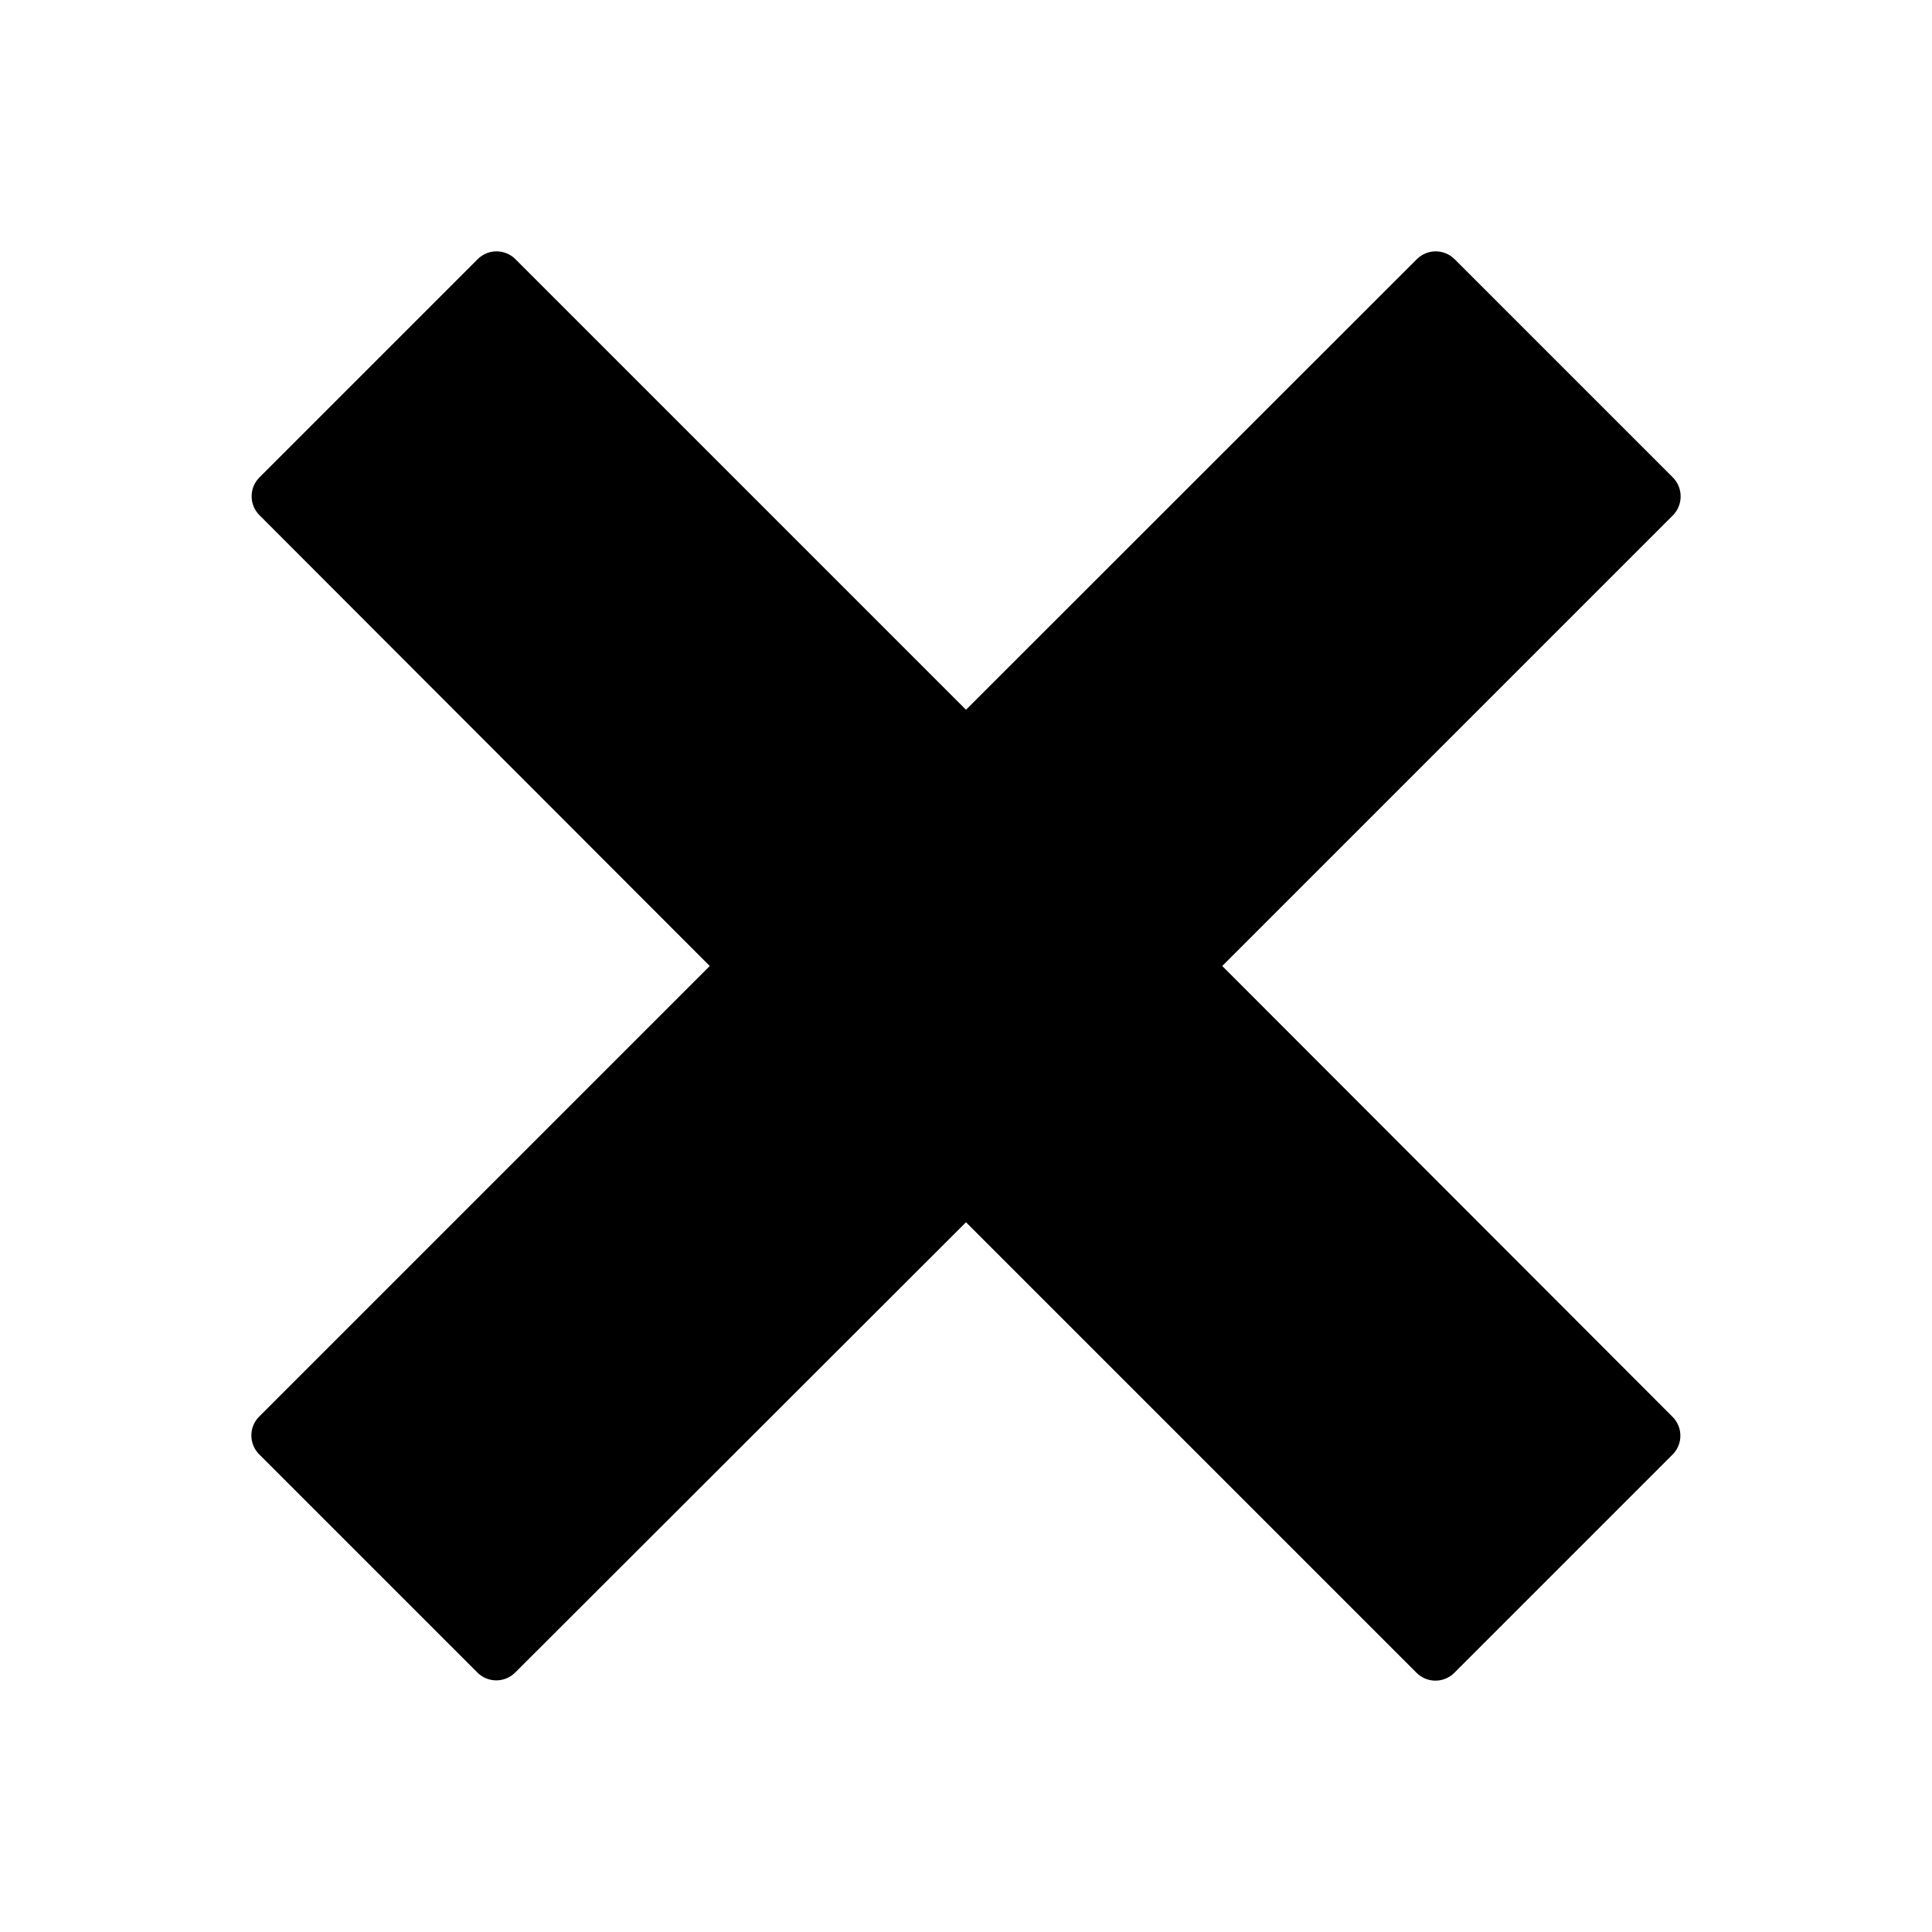
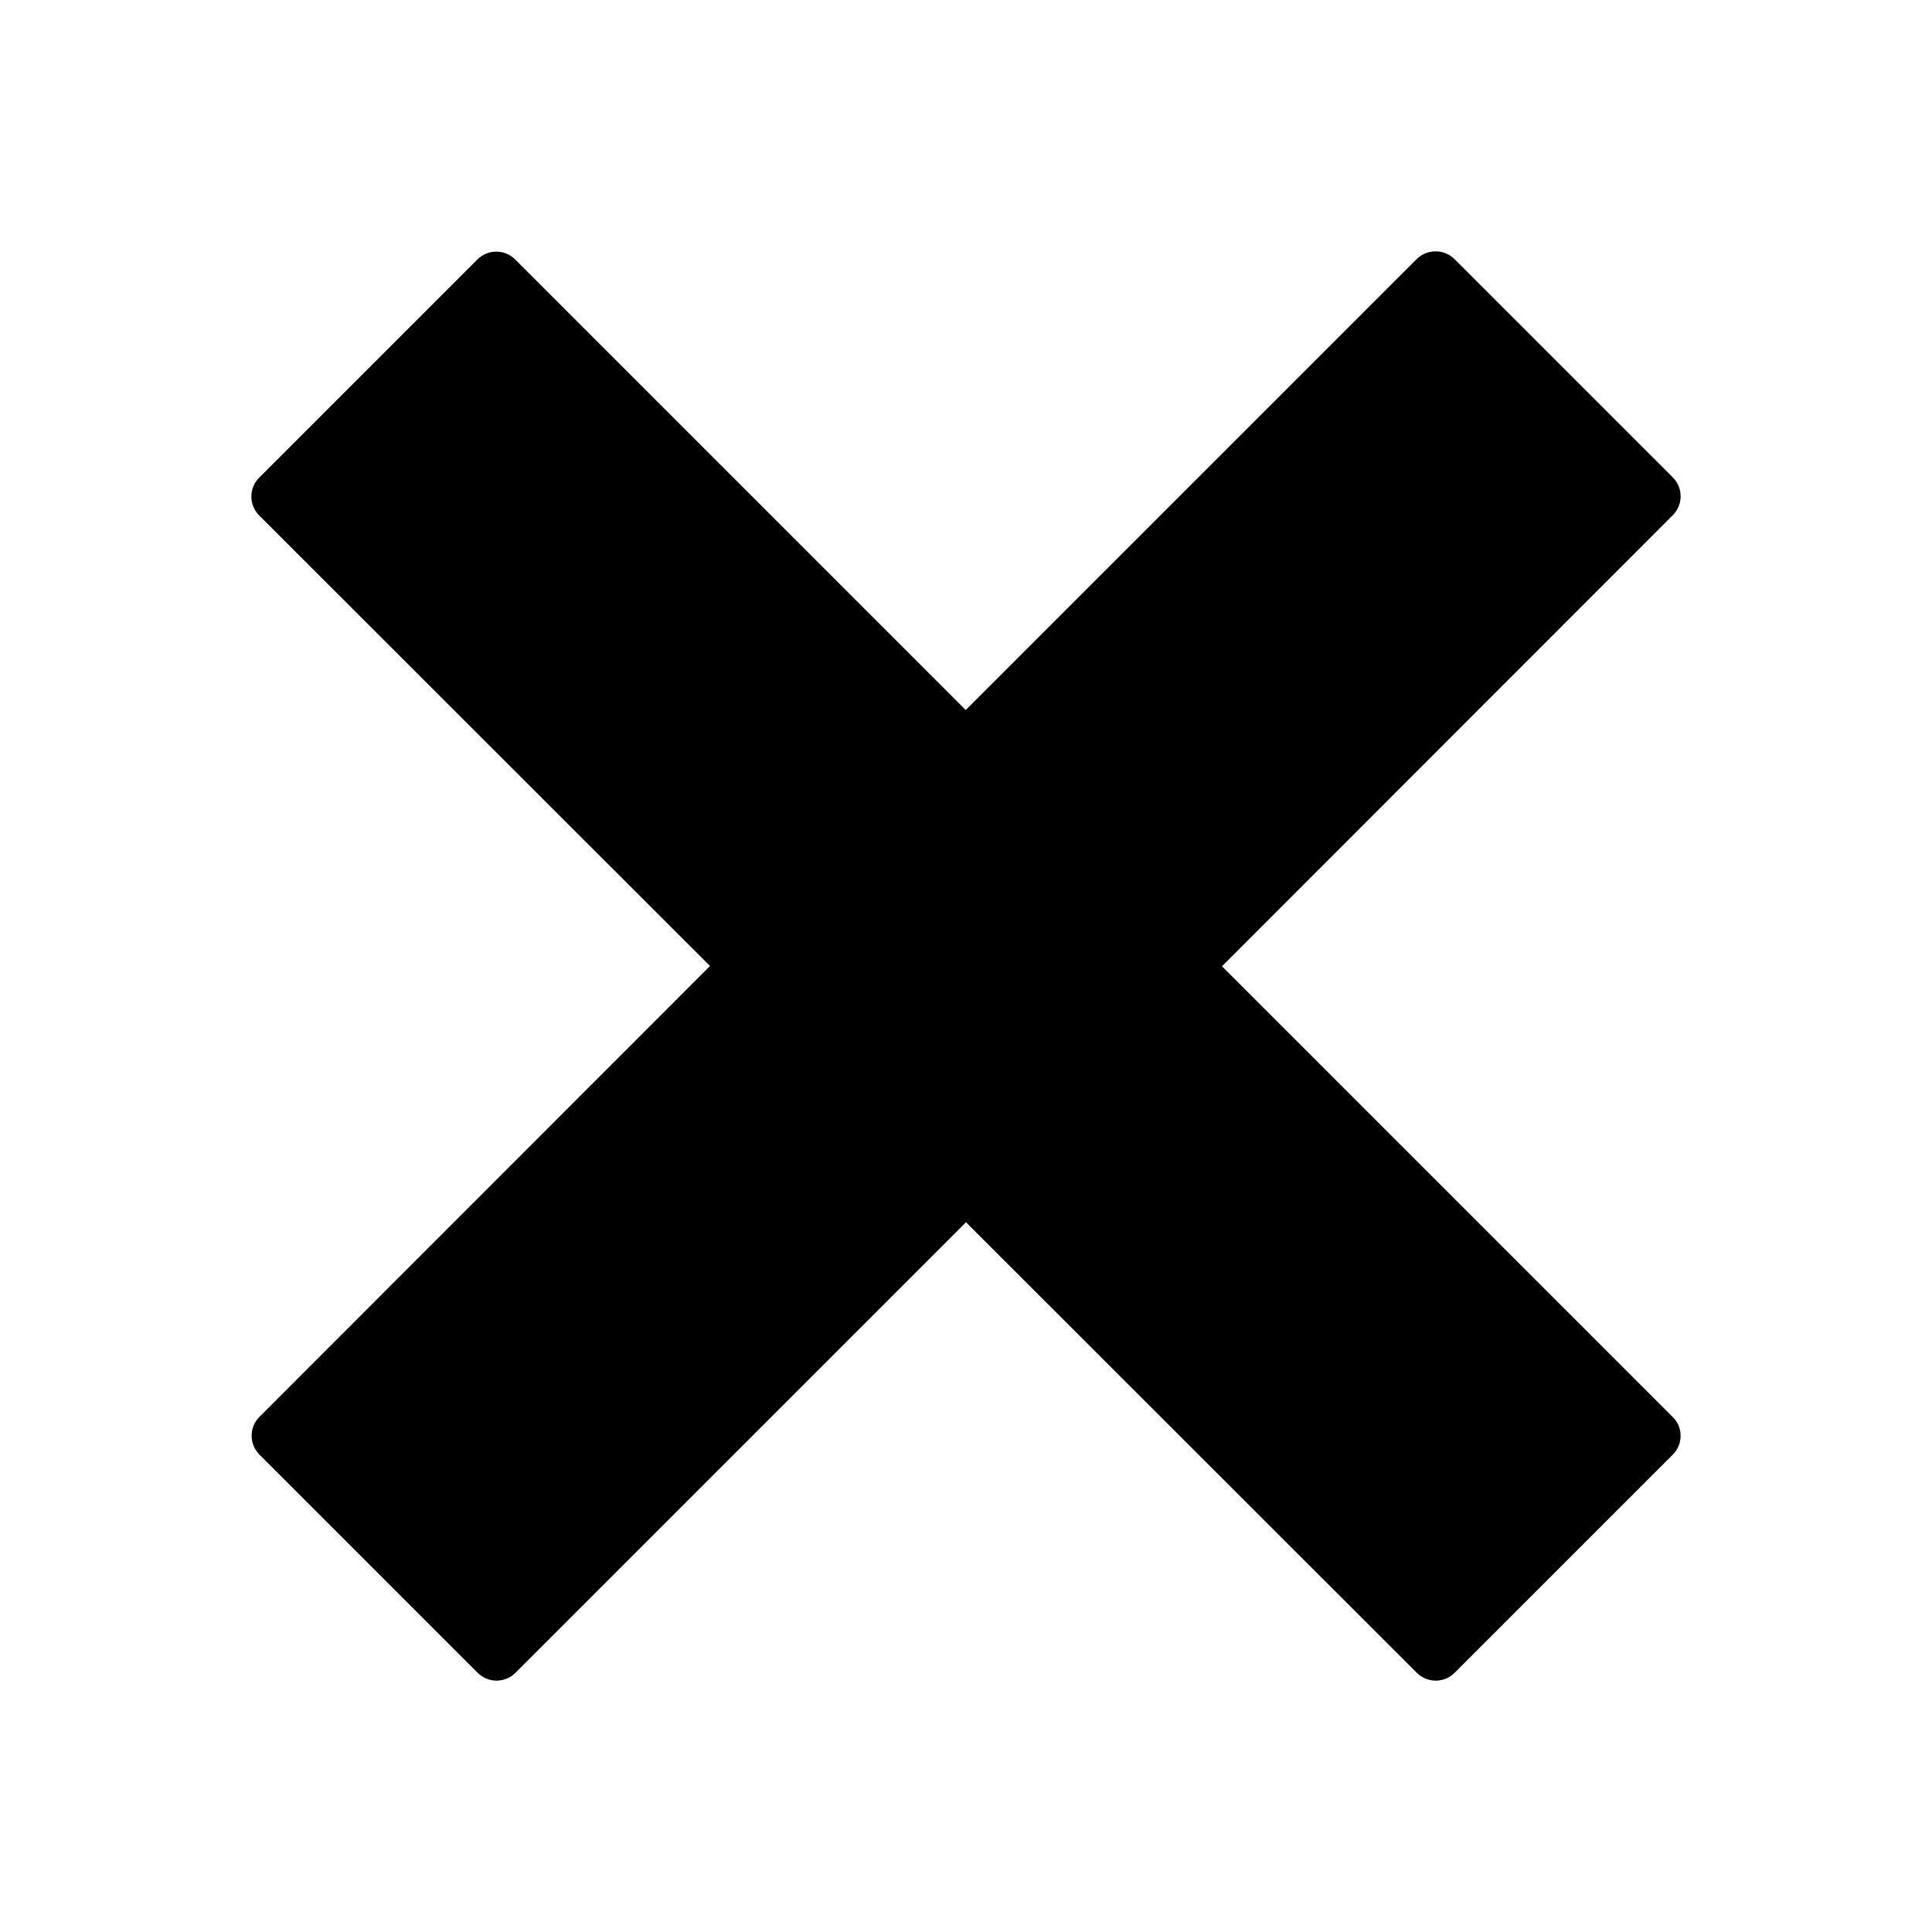
<svg xmlns="http://www.w3.org/2000/svg" version="1.1" id="Layer_1" x="0px" y="0px" viewBox="0 0 72 72" style="enable-background:new 0 0 72 72;" xml:space="preserve">
-   <g>
-     <path d="M62.34,17.79l-8.13-8.13c-0.39-0.39-1.02-0.39-1.41,0L36,26.45L19.21,9.66c-0.39-0.39-1.02-0.39-1.41,0l-8.13,8.13   c-0.39,0.39-0.39,1.02,0,1.41L26.45,36L9.66,52.79c-0.39,0.39-0.39,1.02,0,1.41l8.13,8.13c0.39,0.39,1.02,0.39,1.41,0L36,45.55   l16.79,16.79c0.39,0.39,1.02,0.39,1.41,0l8.13-8.13c0.39-0.39,0.39-1.02,0-1.41L45.55,36l16.79-16.79   C62.73,18.82,62.73,18.18,62.34,17.79z" />
-   </g>
+   <path d="M45.54,36.01l16.8-16.81c0.39-0.39,0.39-1.02,0-1.41l-8.13-8.13c-0.39-0.39-1.03-0.39-1.42,0l-16.8,16.8L19.2,9.67  c-0.39-0.39-1.02-0.39-1.41,0L9.66,17.8c-0.39,0.39-0.39,1.02,0,1.41L26.46,36L9.67,52.8c-0.39,0.39-0.39,1.02,0,1.41l8.13,8.13  c0.39,0.39,1.02,0.39,1.41,0L36,45.55l16.8,16.79c0.39,0.39,1.02,0.39,1.41,0l8.13-8.13c0.39-0.39,0.39-1.03-0.01-1.41L45.54,36.01z  " />
</svg>
